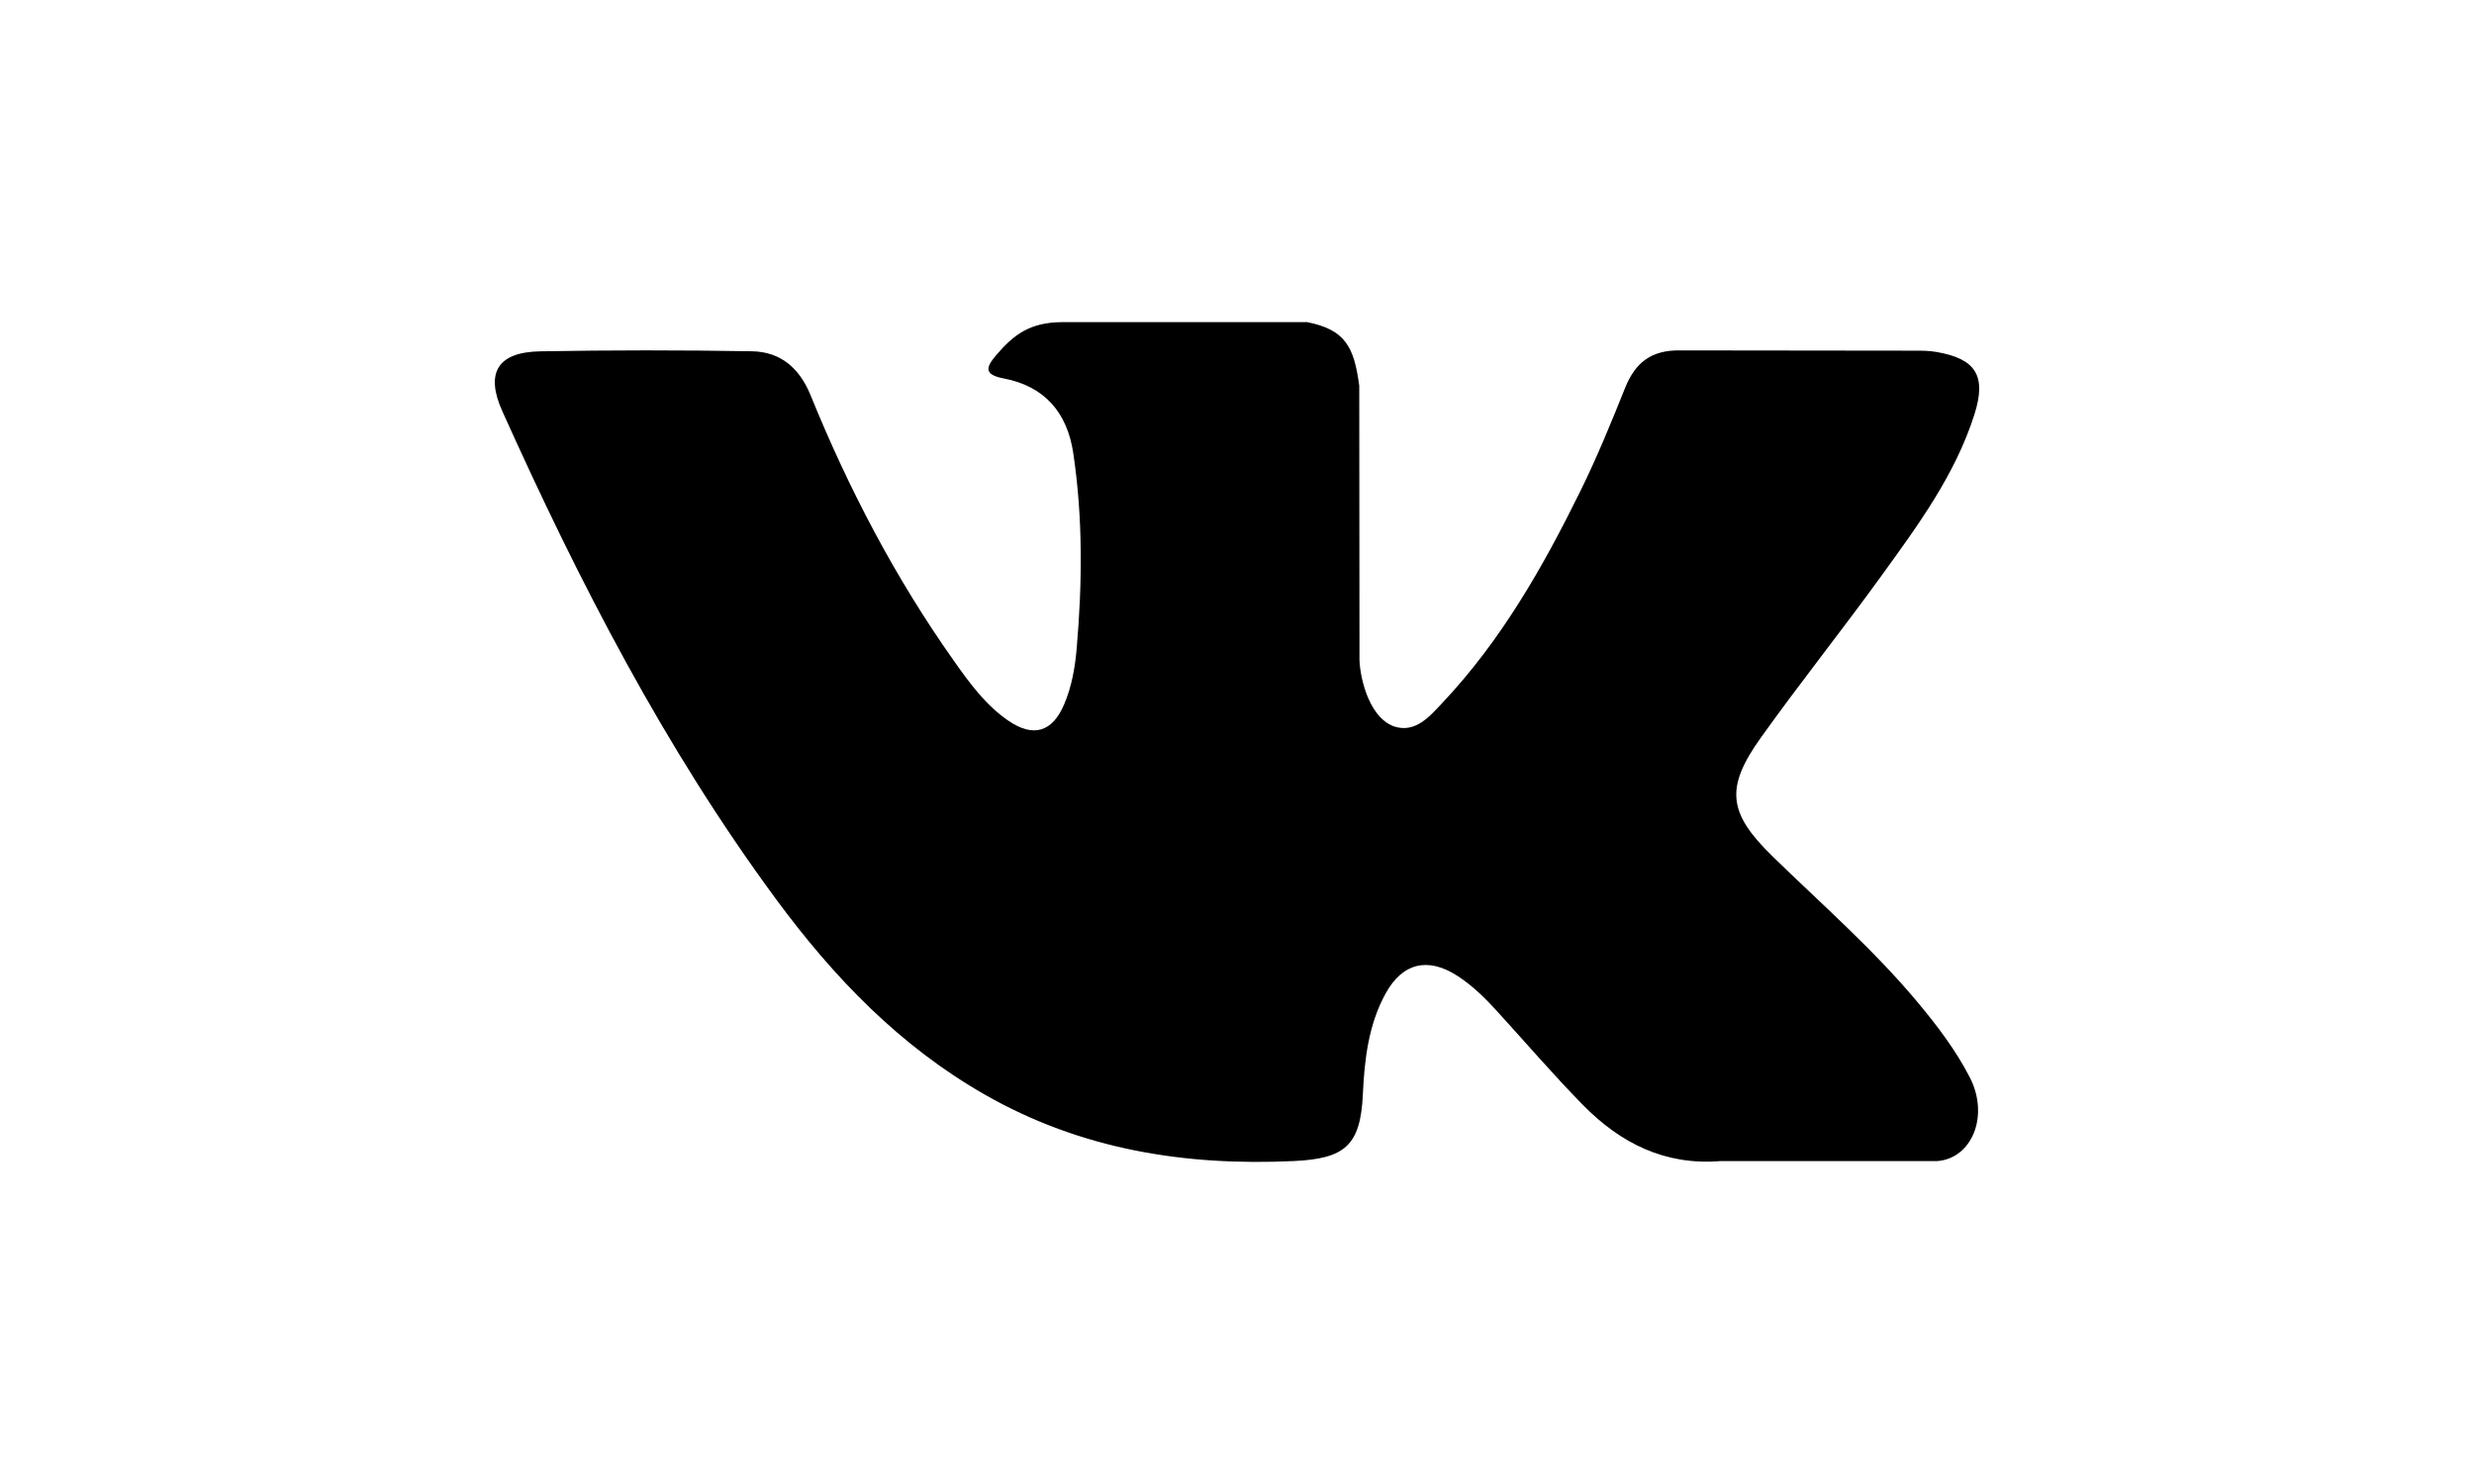
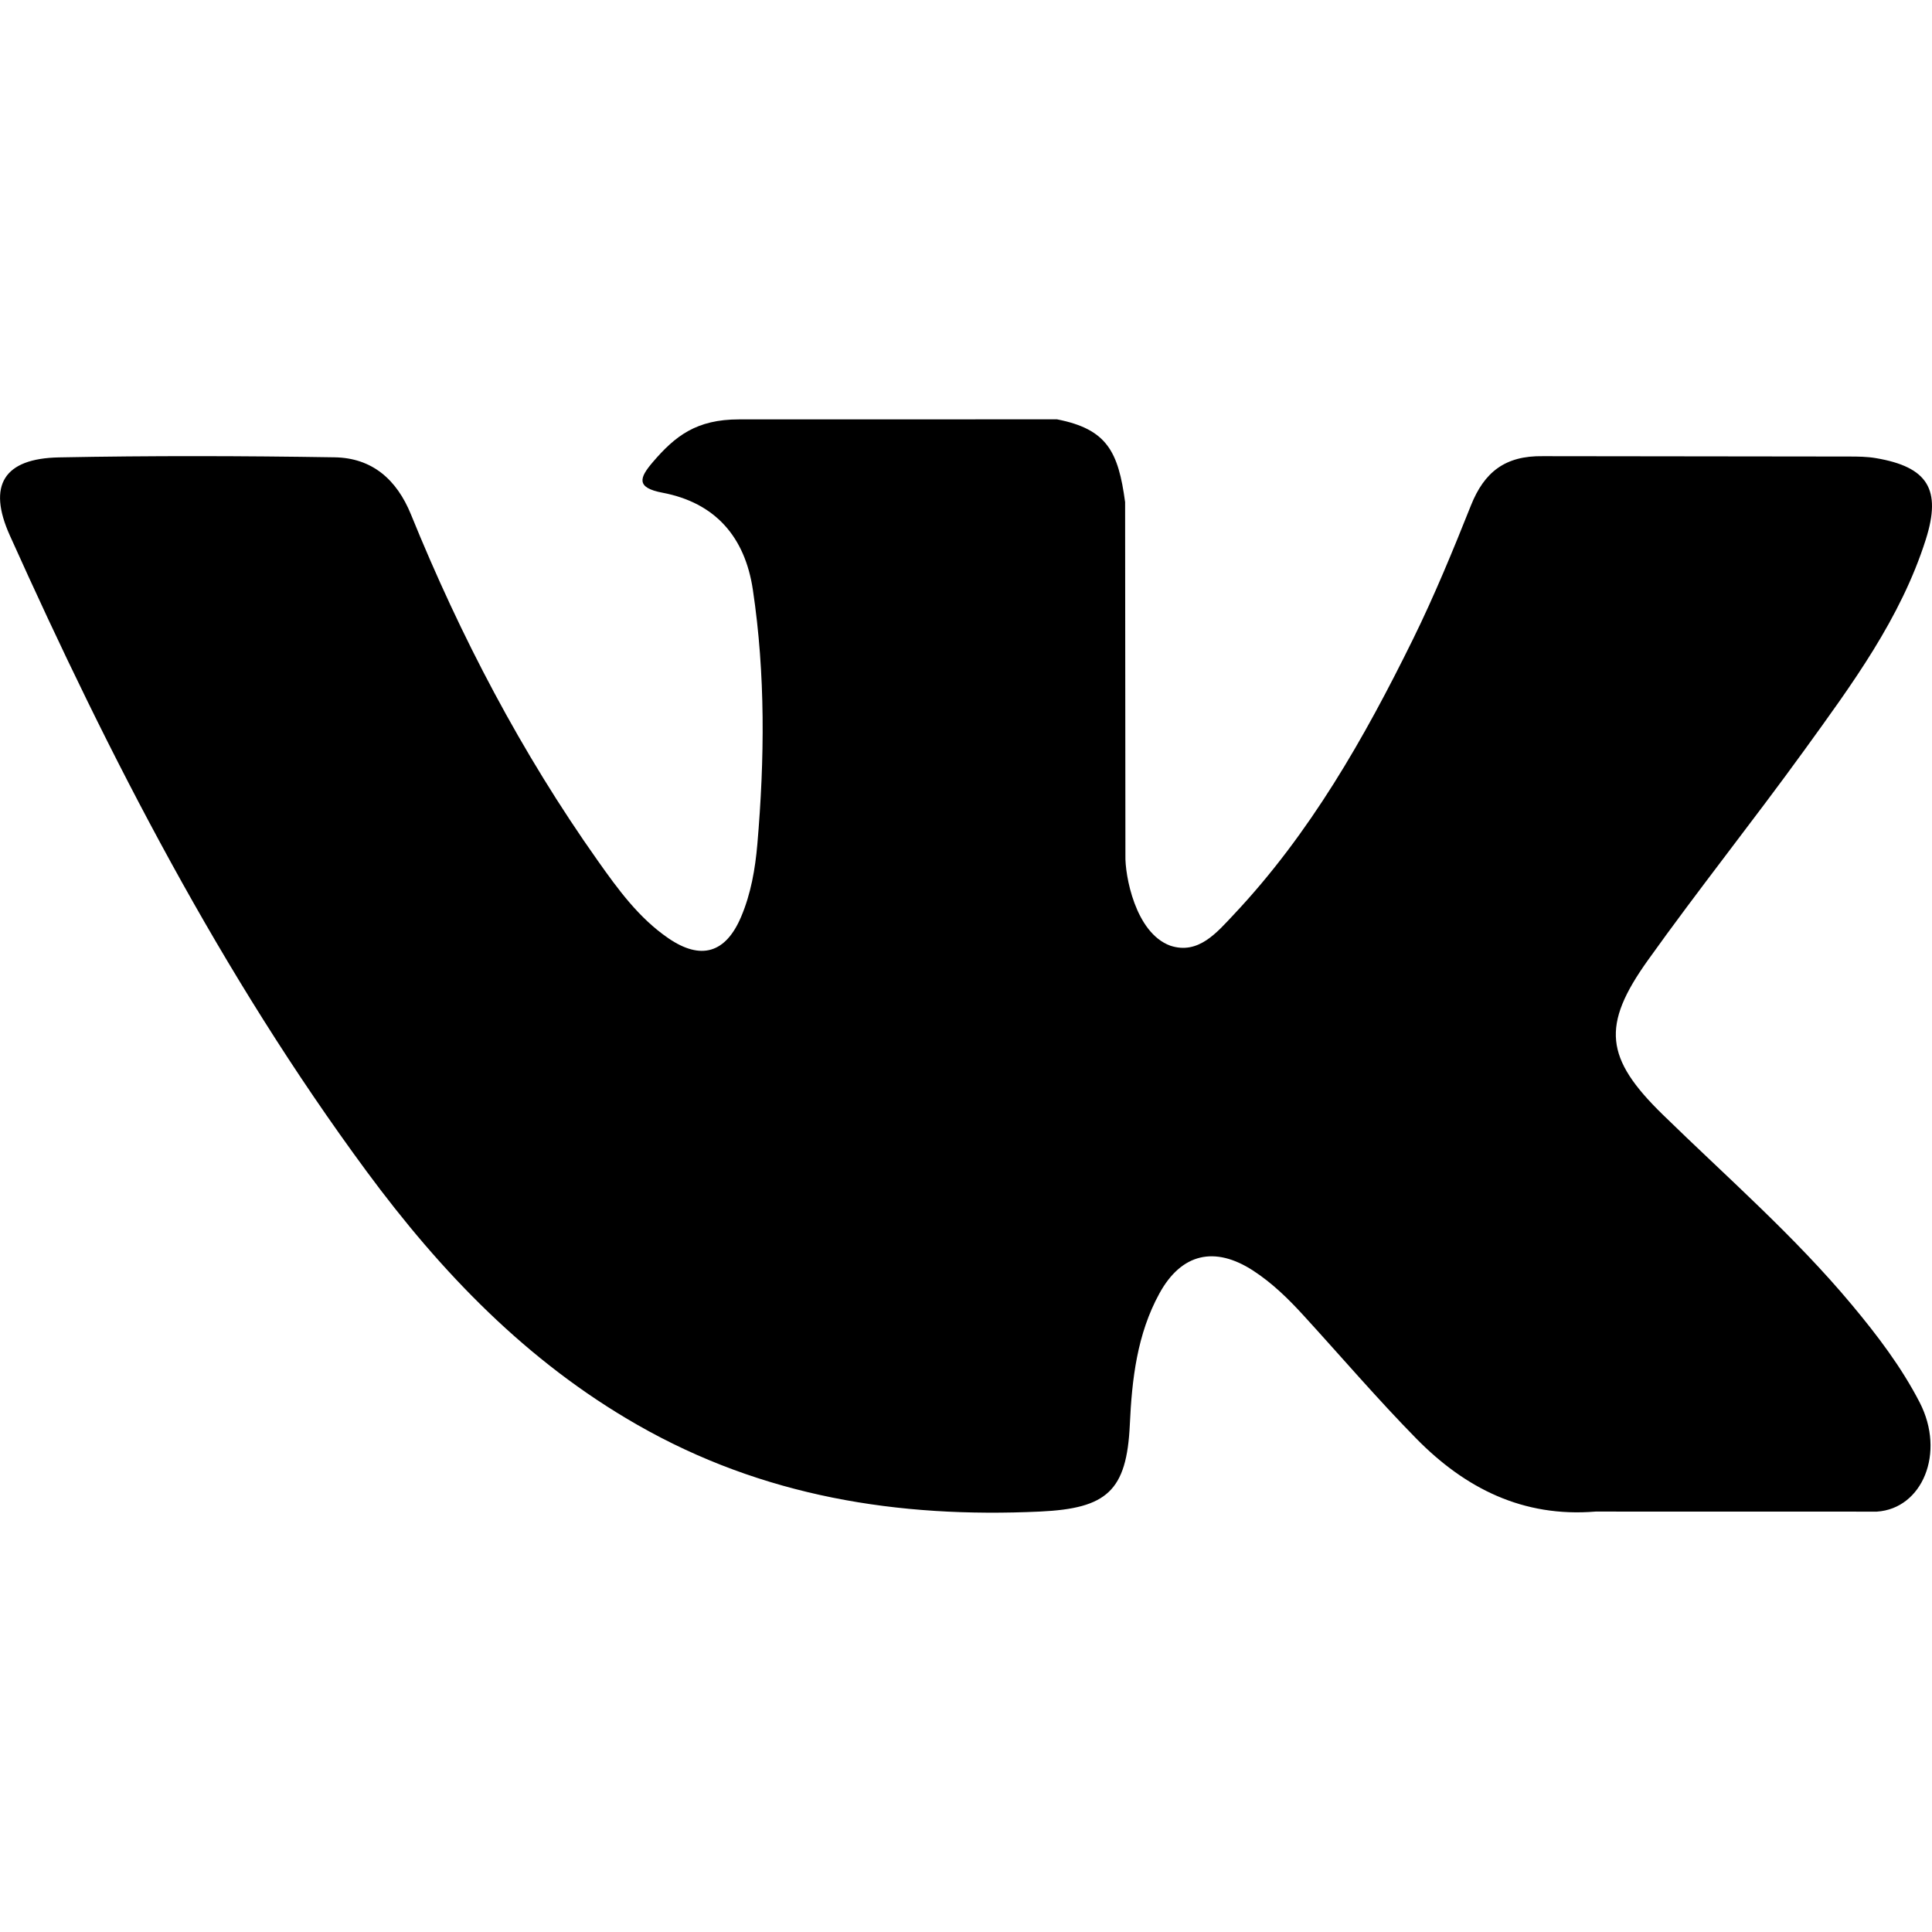
- <svg xmlns="http://www.w3.org/2000/svg" width="40" height="24" viewBox="0 0 96.496 96.496">
-   <path d="M92.499 65.178c-2.873-3.446-6.254-6.387-9.453-9.51-2.886-2.815-3.068-4.448-.748-7.697 2.532-3.546 5.255-6.956 7.81-10.486 2.385-3.299 4.823-6.589 6.078-10.539.796-2.513.092-3.623-2.485-4.063-.444-.077-.903-.081-1.355-.081l-15.289-.018c-1.883-.028-2.924.793-3.59 2.462-.899 2.256-1.826 4.51-2.897 6.687-2.43 4.936-5.144 9.707-8.949 13.747-.839.891-1.767 2.017-3.169 1.553-1.754-.64-2.271-3.53-2.242-4.507l-.015-17.647c-.34-2.521-.899-3.645-3.402-4.135l-15.882.003c-2.12 0-3.183.819-4.315 2.145-.653.766-.85 1.263.492 1.517 2.636.5 4.121 2.206 4.515 4.849.632 4.223.588 8.463.224 12.703-.107 1.238-.32 2.473-.811 3.629-.768 1.817-2.008 2.187-3.637 1.069-1.475-1.012-2.511-2.44-3.525-3.874-3.809-5.382-6.848-11.186-9.326-17.285-.716-1.762-1.951-2.83-3.818-2.859a389.727 389.727 0 0 0-13.762.004c-2.76.052-3.583 1.392-2.459 3.894 4.996 11.113 10.557 21.917 17.816 31.759 3.727 5.051 8.006 9.51 13.534 12.67 6.265 3.582 13.009 4.66 20.112 4.328 3.326-.156 4.325-1.021 4.479-4.336.104-2.268.361-4.523 1.48-6.561 1.098-2 2.761-2.381 4.678-1.137.959.623 1.767 1.416 2.53 2.252 1.872 2.048 3.677 4.158 5.62 6.137 2.437 2.48 5.324 3.945 8.954 3.646l14.052.003c2.264-.148 3.438-2.924 2.138-5.451-.913-1.77-2.111-3.346-3.383-4.871z" />
+ <svg xmlns="http://www.w3.org/2000/svg" version="1.1" id="Capa_1" x="0px" y="0px" width="96.496px" height="96.496px" viewBox="0 0 96.496 96.496" style="enable-background:new 0 0 96.496 96.496;" xml:space="preserve">
+   <g>
+     <path d="M92.499,65.178c-2.873-3.446-6.254-6.387-9.453-9.51c-2.886-2.815-3.068-4.448-0.748-7.697   c2.532-3.546,5.255-6.956,7.81-10.486c2.385-3.299,4.823-6.589,6.078-10.539c0.796-2.513,0.092-3.623-2.485-4.063   c-0.444-0.077-0.903-0.081-1.355-0.081l-15.289-0.018c-1.883-0.028-2.924,0.793-3.59,2.462c-0.899,2.256-1.826,4.51-2.897,6.687   c-2.43,4.936-5.144,9.707-8.949,13.747c-0.839,0.891-1.767,2.017-3.169,1.553c-1.754-0.64-2.271-3.53-2.242-4.507l-0.015-17.647   c-0.34-2.521-0.899-3.645-3.402-4.135l-15.882,0.003c-2.12,0-3.183,0.819-4.315,2.145c-0.653,0.766-0.85,1.263,0.492,1.517   c2.636,0.5,4.121,2.206,4.515,4.849c0.632,4.223,0.588,8.463,0.224,12.703c-0.107,1.238-0.32,2.473-0.811,3.629   c-0.768,1.817-2.008,2.187-3.637,1.069c-1.475-1.012-2.511-2.44-3.525-3.874c-3.809-5.382-6.848-11.186-9.326-17.285   c-0.716-1.762-1.951-2.83-3.818-2.859c-4.587-0.073-9.175-0.085-13.762,0.004c-2.76,0.052-3.583,1.392-2.459,3.894   c4.996,11.113,10.557,21.917,17.816,31.759c3.727,5.051,8.006,9.51,13.534,12.67c6.265,3.582,13.009,4.66,20.112,4.328   c3.326-0.156,4.325-1.021,4.479-4.336c0.104-2.268,0.361-4.523,1.48-6.561c1.098-2,2.761-2.381,4.678-1.137   c0.959,0.623,1.767,1.416,2.53,2.252c1.872,2.048,3.677,4.158,5.62,6.137c2.437,2.48,5.324,3.945,8.954,3.646L93.744,75.5   c2.264-0.148,3.438-2.924,2.138-5.451C94.969,68.279,93.771,66.703,92.499,65.178z" />
+   </g>
+   <g>
+ </g>
+   <g>
+ </g>
+   <g>
+ </g>
+   <g>
+ </g>
+   <g>
+ </g>
+   <g>
+ </g>
+   <g>
+ </g>
+   <g>
+ </g>
+   <g>
+ </g>
+   <g>
+ </g>
+   <g>
+ </g>
+   <g>
+ </g>
+   <g>
+ </g>
+   <g>
+ </g>
+   <g>
+ </g>
</svg>
